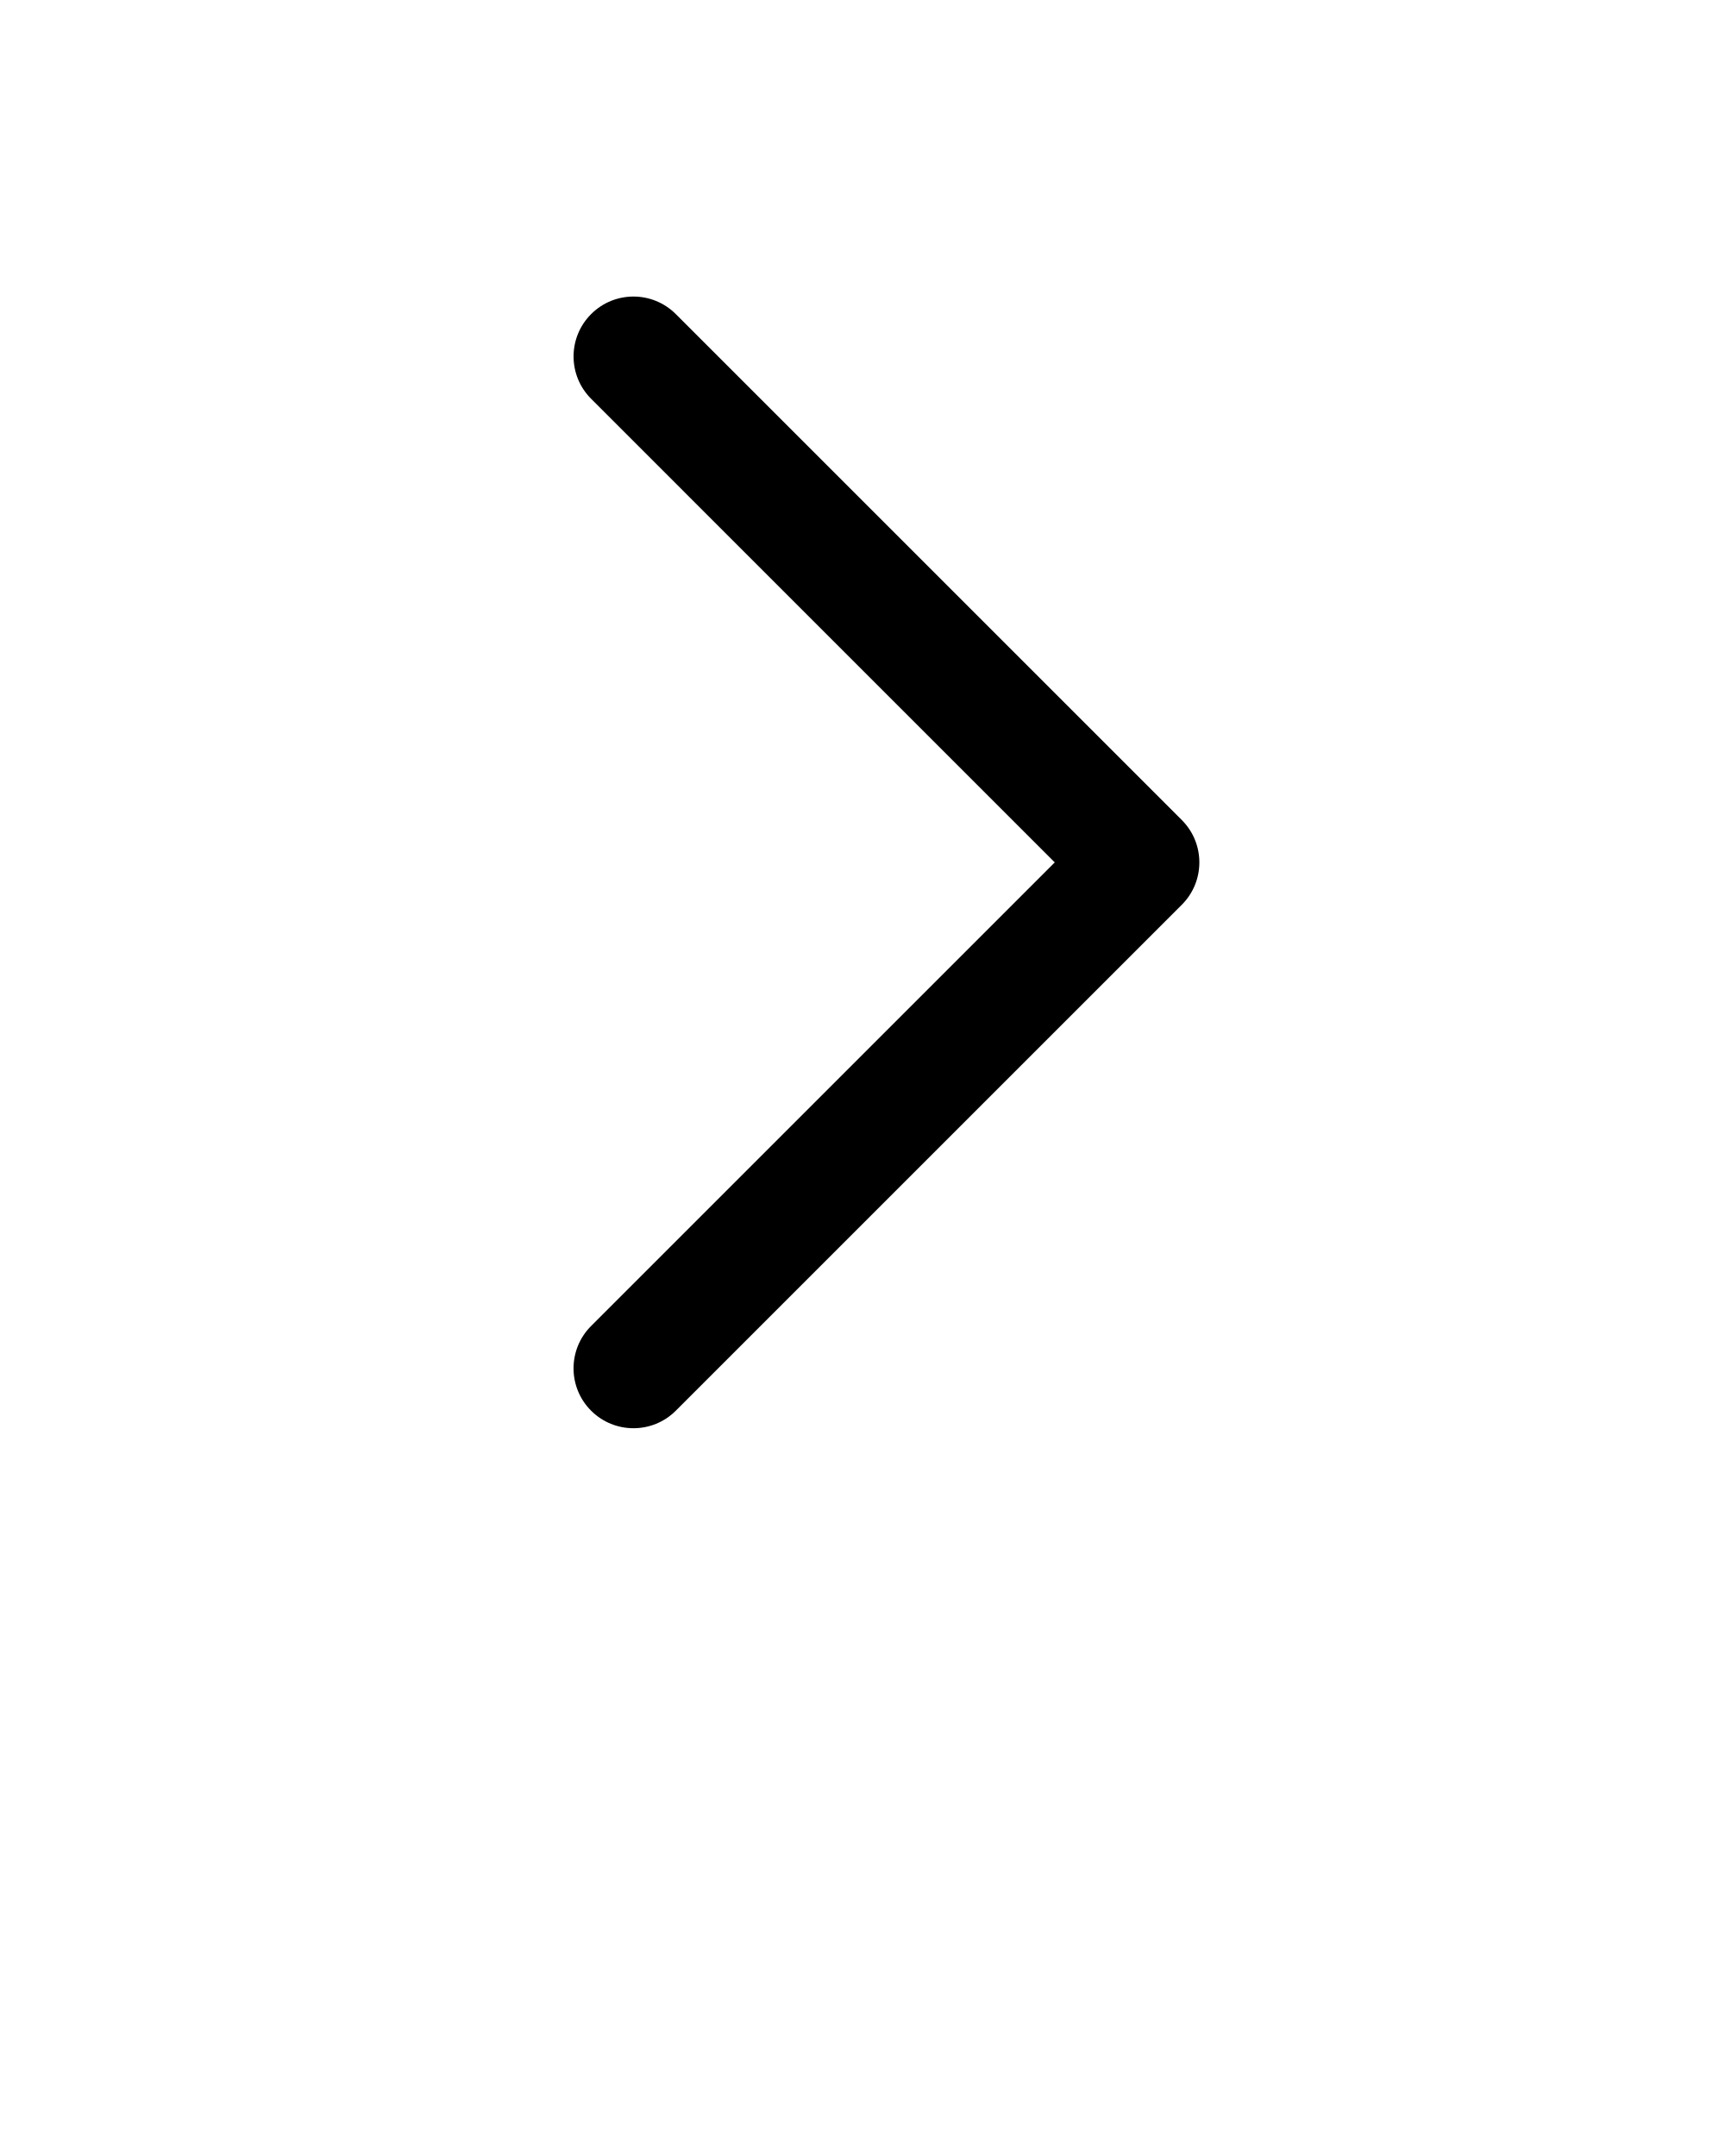
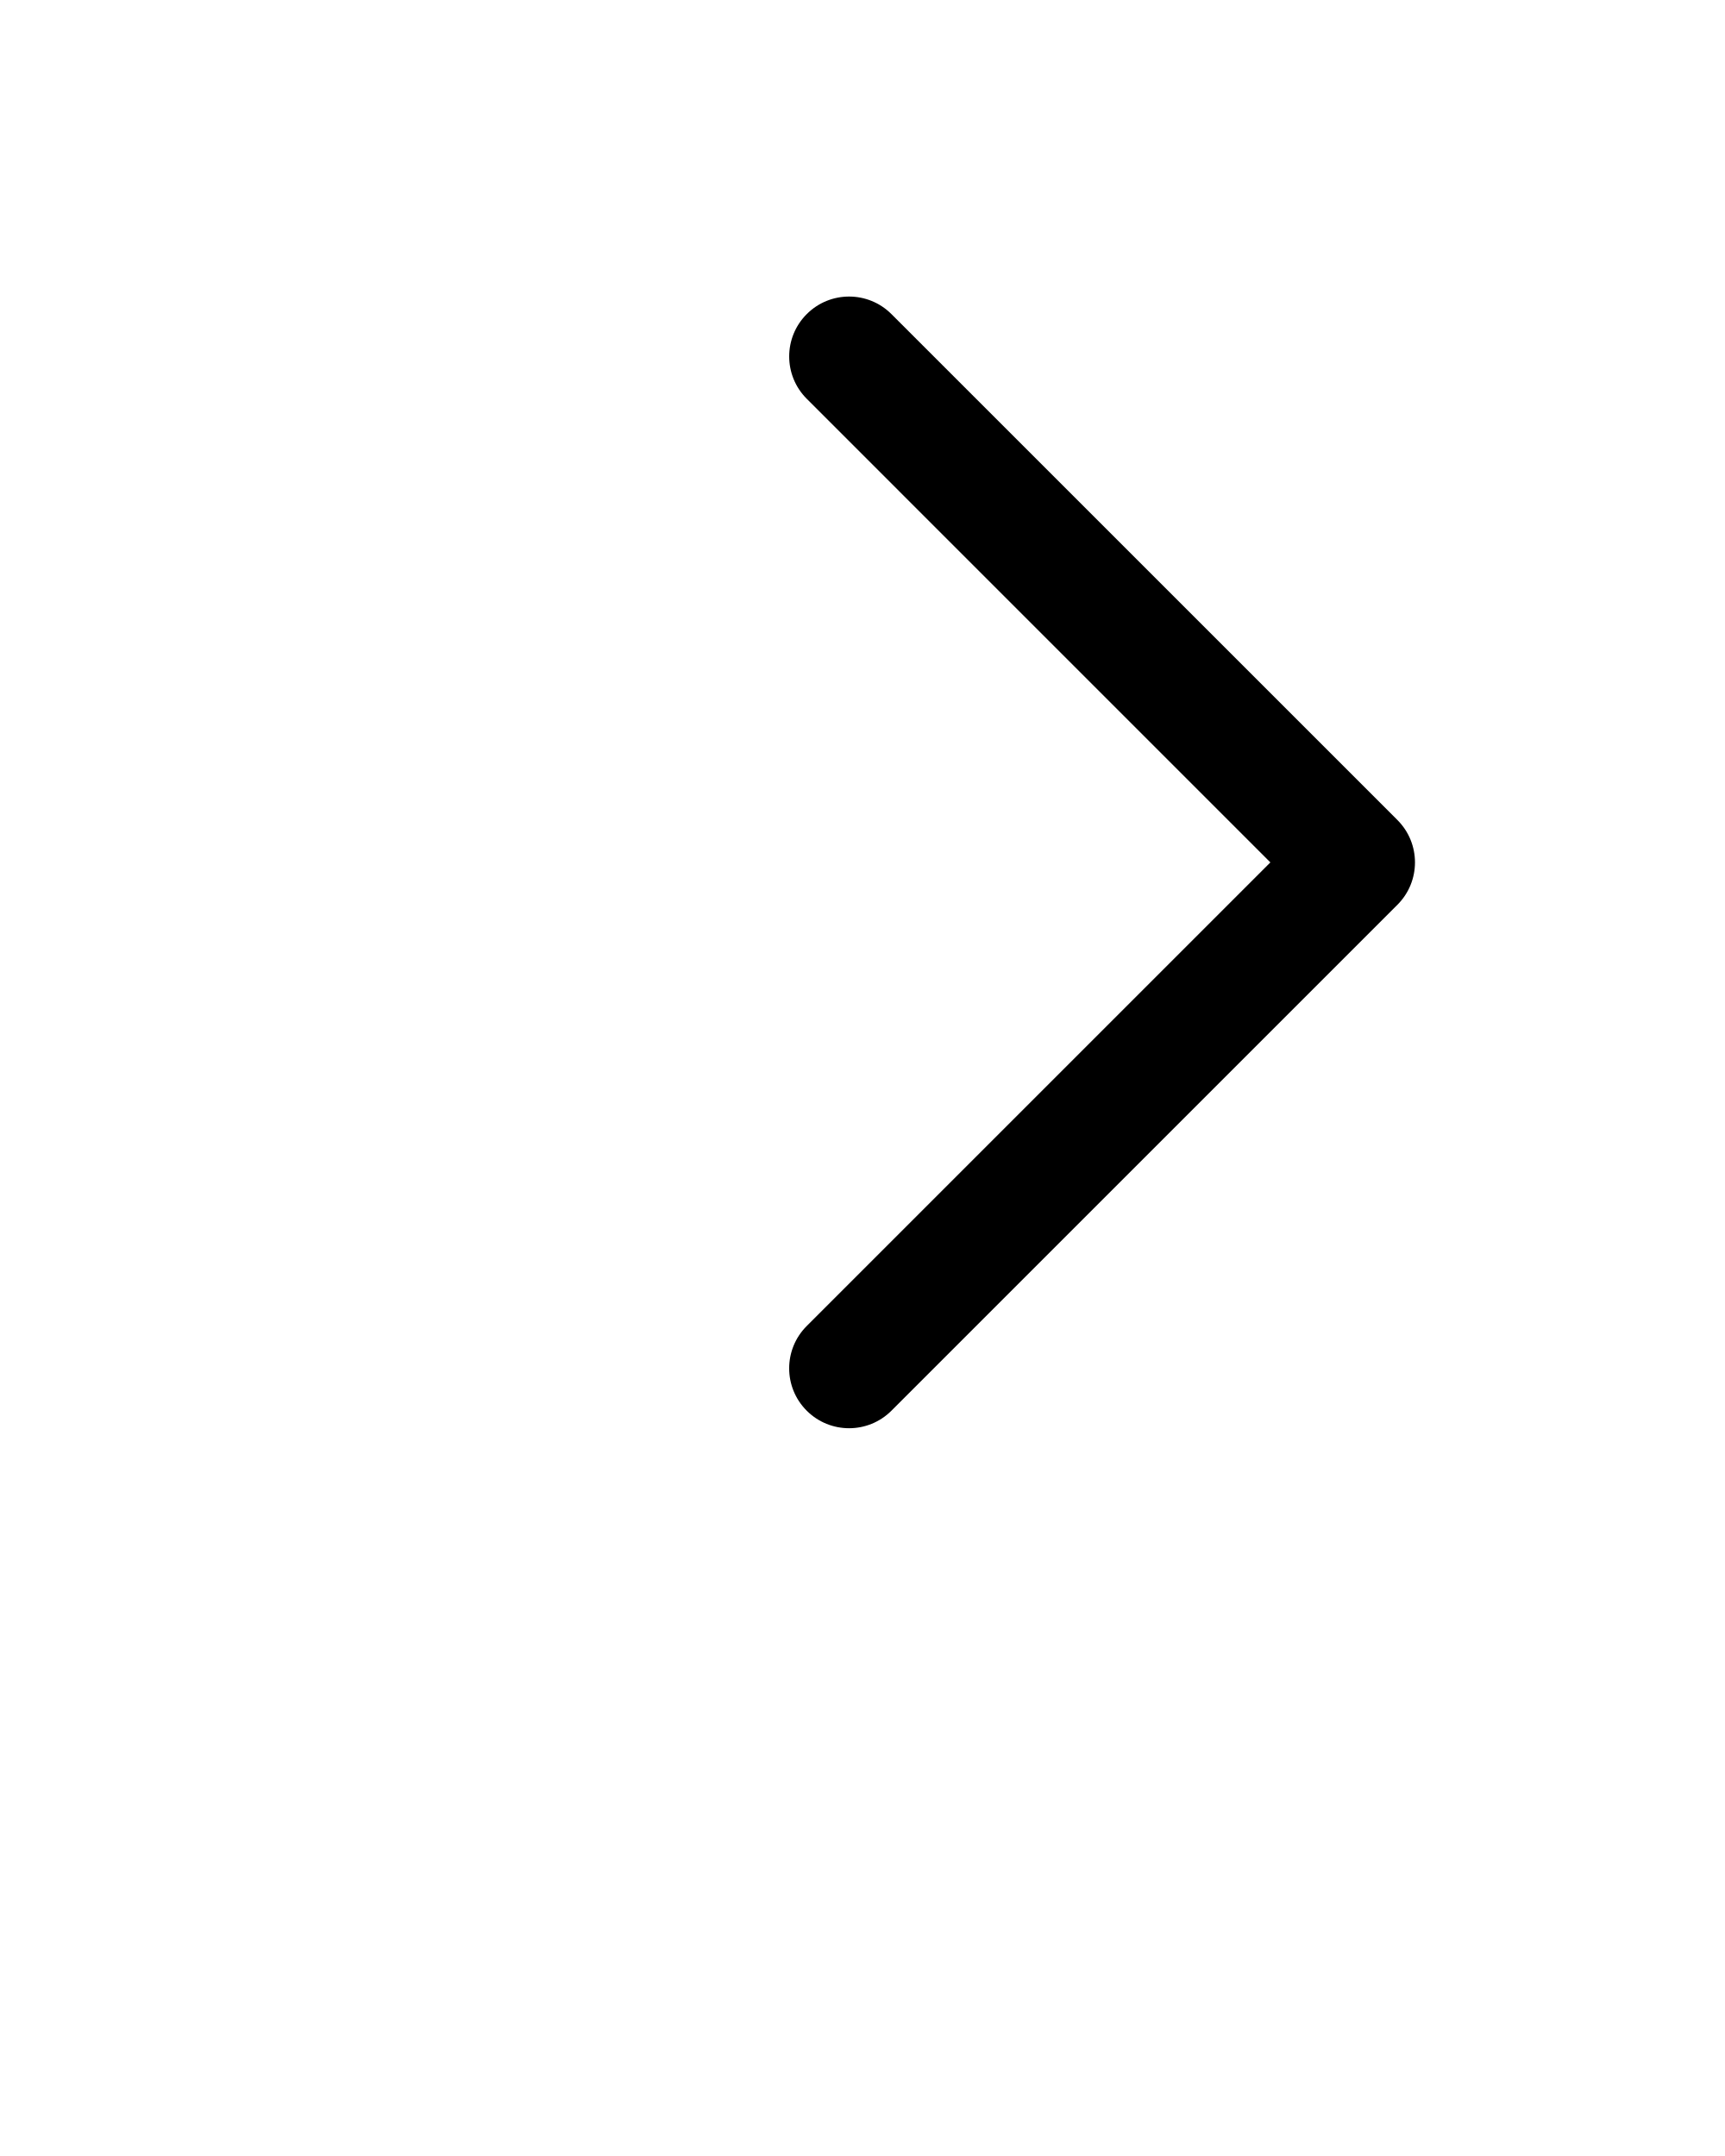
- <svg xmlns="http://www.w3.org/2000/svg" version="1.1" x="0px" y="0px" viewBox="0 0 72 90" style="enable-background:new 0 0 72 72;" xml:space="preserve">
+ <svg xmlns="http://www.w3.org/2000/svg" version="1.1" x="0px" y="px" viewBox="-9 0 72 90" style="enable-background:new 0 0 72 72;" xml:space="preserve">
  <path d="M49.328,34.232L28.208,13.112c-0.976-0.977-2.56-0.977-3.535,0  c-0.977,0.976-0.977,2.559,0,3.535L44.024,36L24.672,55.353  c-0.977,0.976-0.977,2.559,0,3.535c0.488,0.488,1.128,0.732,1.768,0.732  s1.28-0.244,1.768-0.732l21.12-21.12  C50.304,36.792,50.304,35.208,49.328,34.232z" />
</svg>
